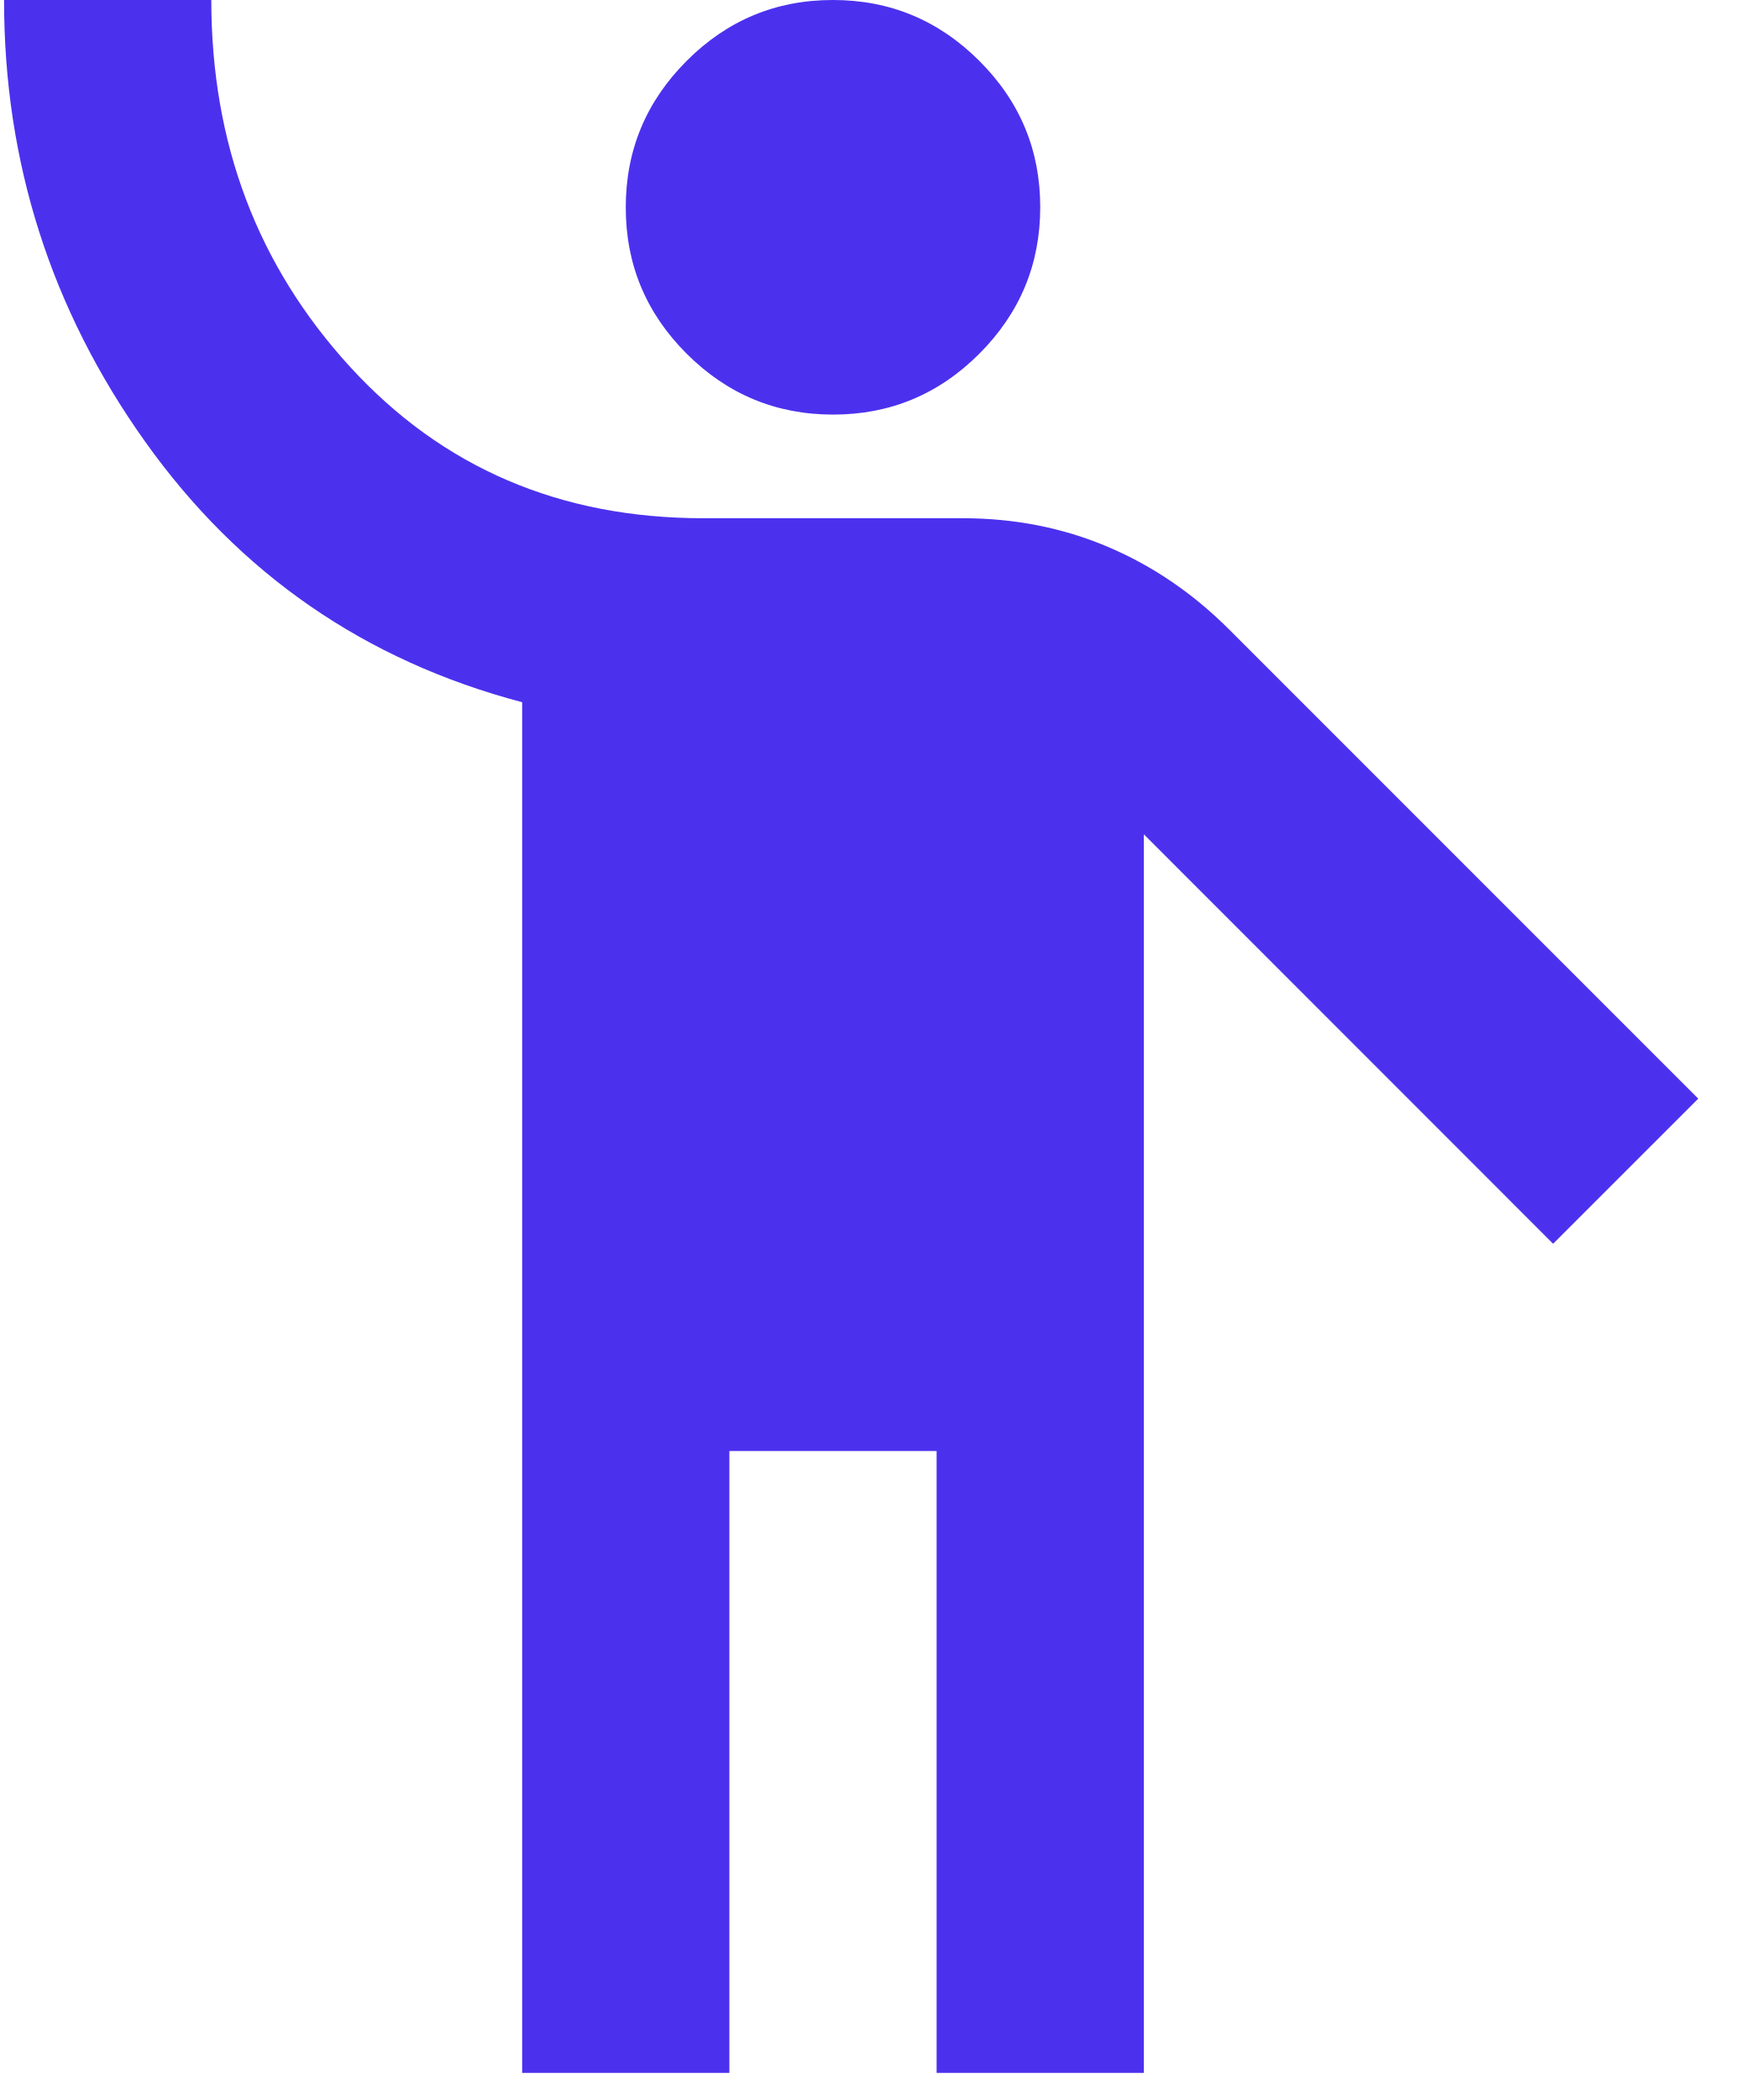
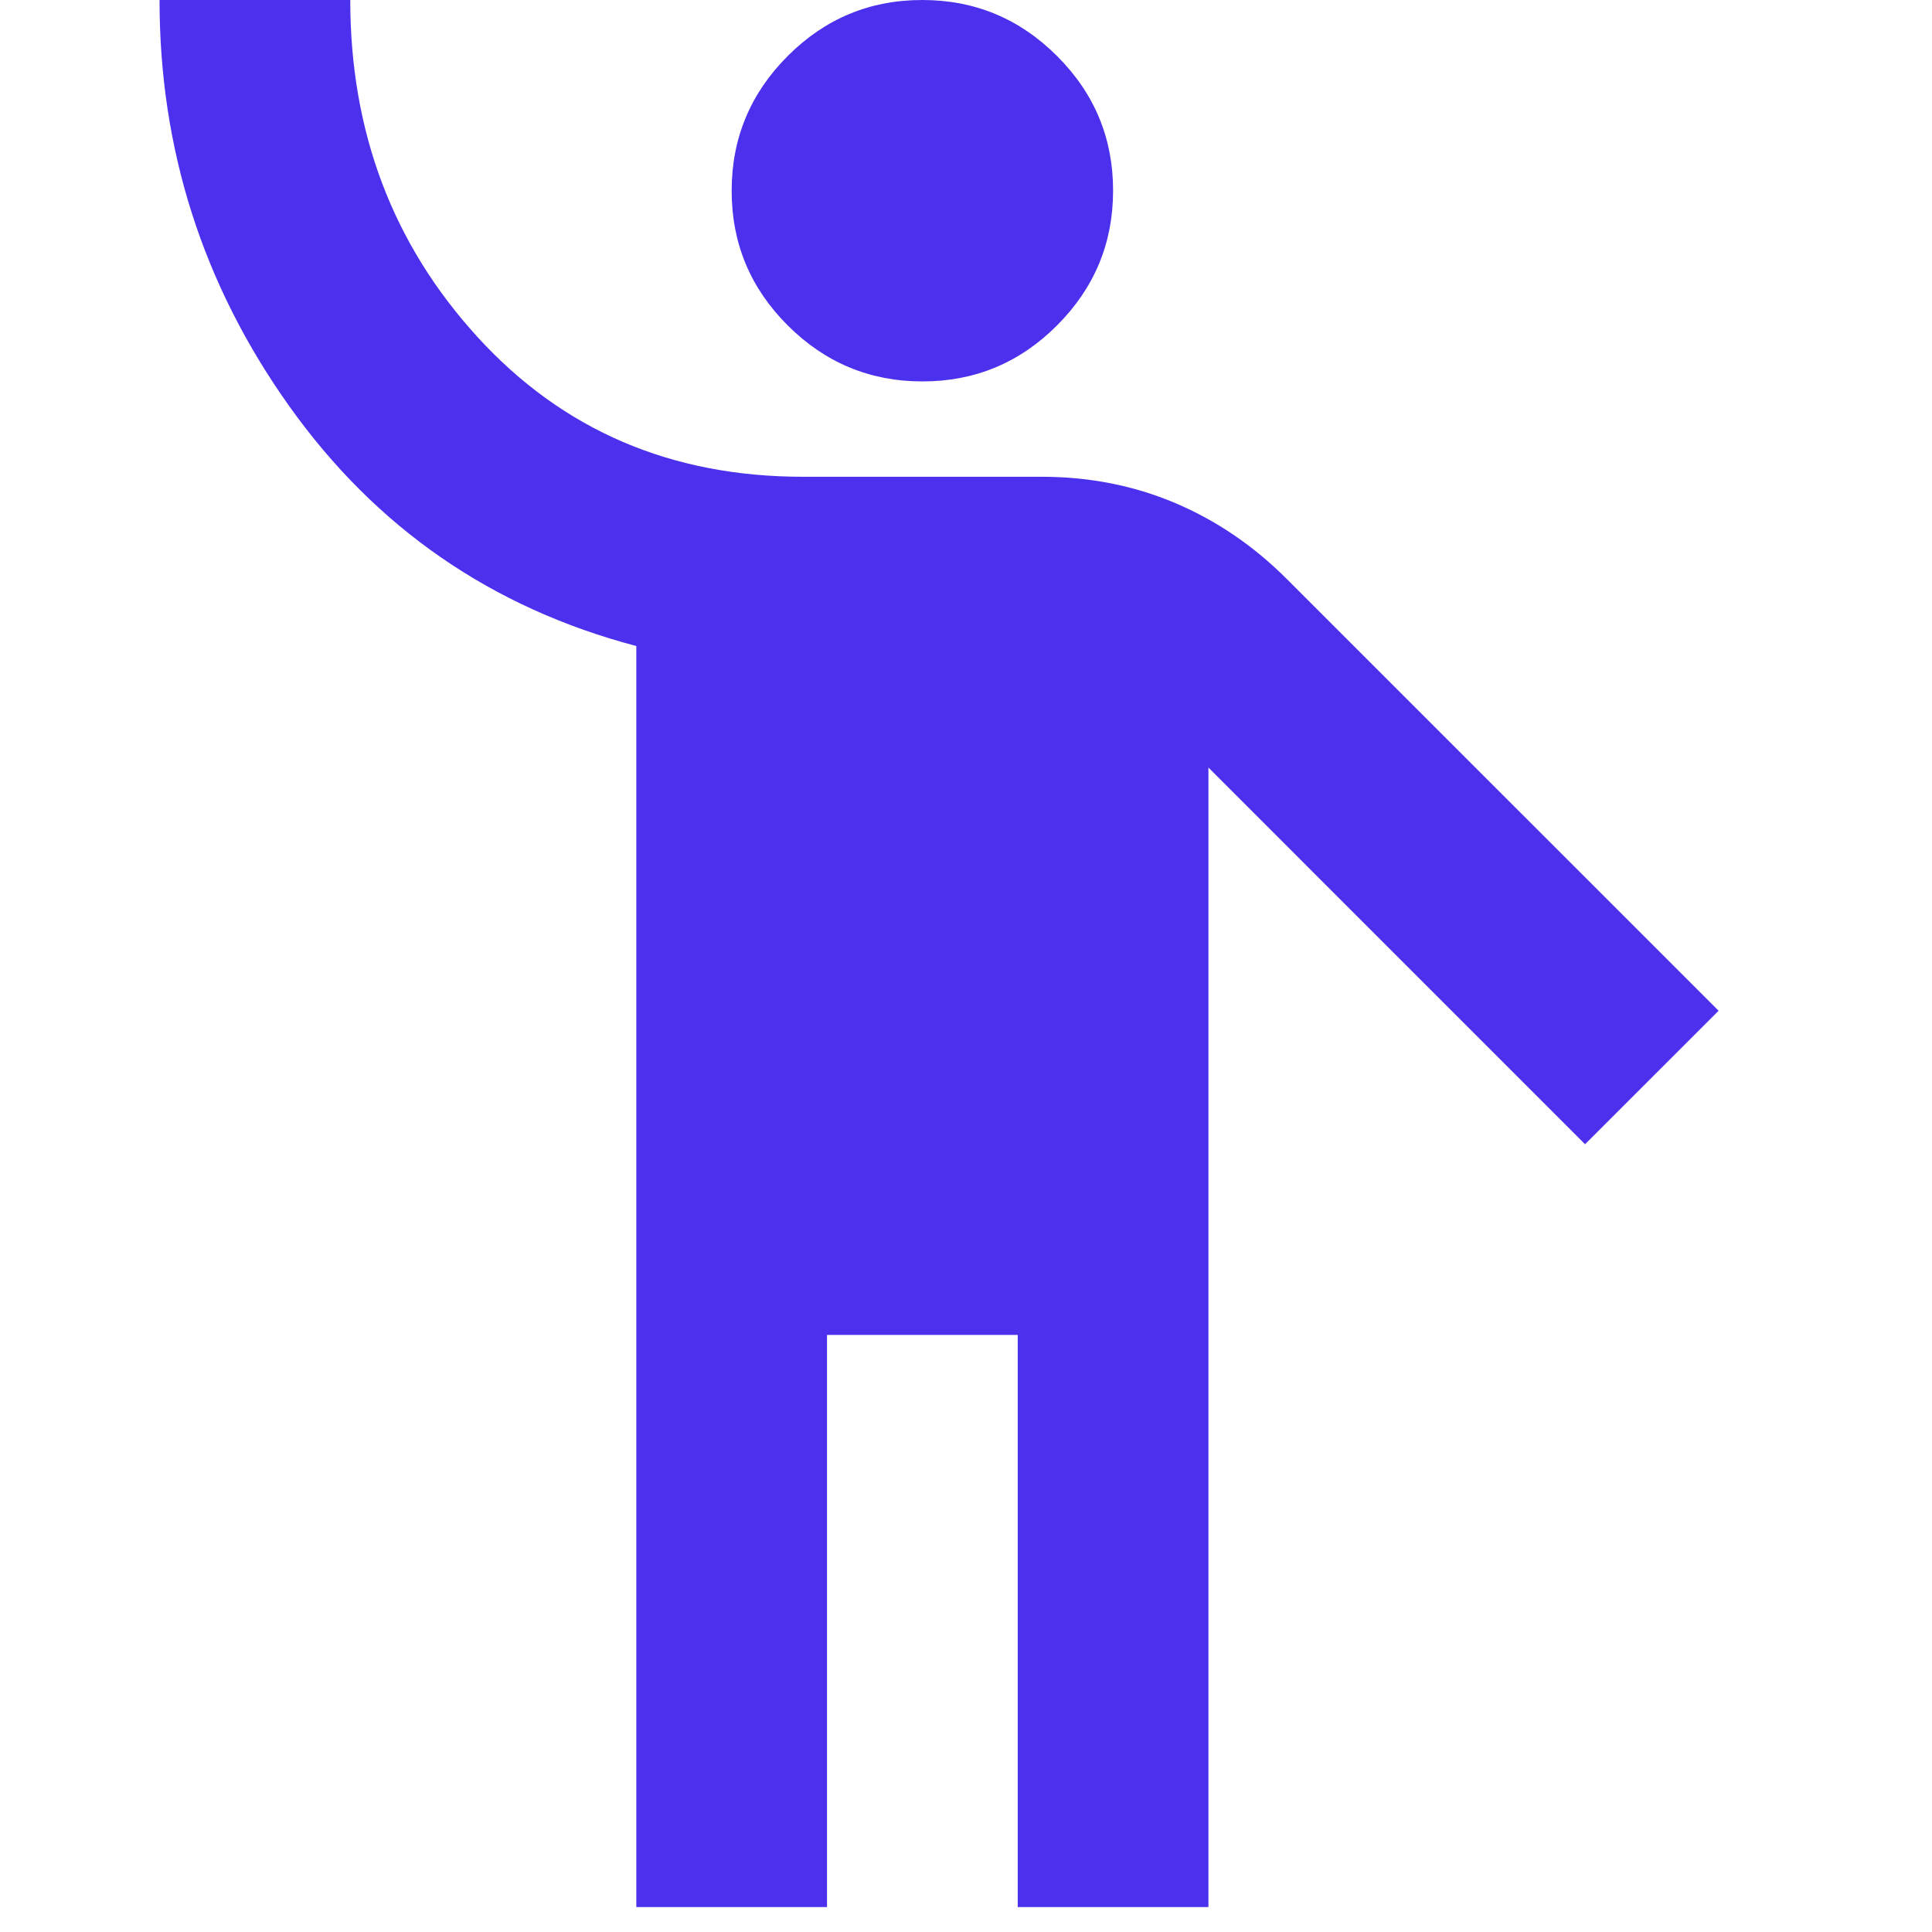
- <svg xmlns="http://www.w3.org/2000/svg" width="26" height="31" viewBox="0 0 26 31" fill="none">
+ <svg xmlns="http://www.w3.org/2000/svg" width="18" height="18" viewBox="0 0 26 31" fill="none">
  <path d="M7.71 30.6V10.366C5.39 9.754 3.534 8.472 2.144 6.521C0.754 4.57 0.059 2.396 0.06 -5.03177e-06H3.12C3.12 2.116 3.802 3.921 5.167 5.413C6.532 6.905 8.272 7.651 10.387 7.65H14.213C14.977 7.65 15.691 7.79 16.355 8.071C17.017 8.351 17.617 8.759 18.152 9.295L25.076 16.218L22.933 18.36L16.89 12.316V30.6H13.83V21.42H10.77V30.6H7.71ZM12.3 6.12C11.459 6.12 10.738 5.82 10.138 5.22C9.538 4.621 9.239 3.9 9.24 3.06C9.24 2.219 9.54 1.498 10.14 0.898C10.739 0.298 11.46 -0.001 12.3 -5.03177e-06C13.142 -5.03177e-06 13.862 0.3 14.462 0.9C15.062 1.499 15.361 2.22 15.36 3.06C15.36 3.901 15.06 4.622 14.46 5.222C13.861 5.822 13.14 6.121 12.3 6.12Z" fill="#4B31EE" />
</svg>
